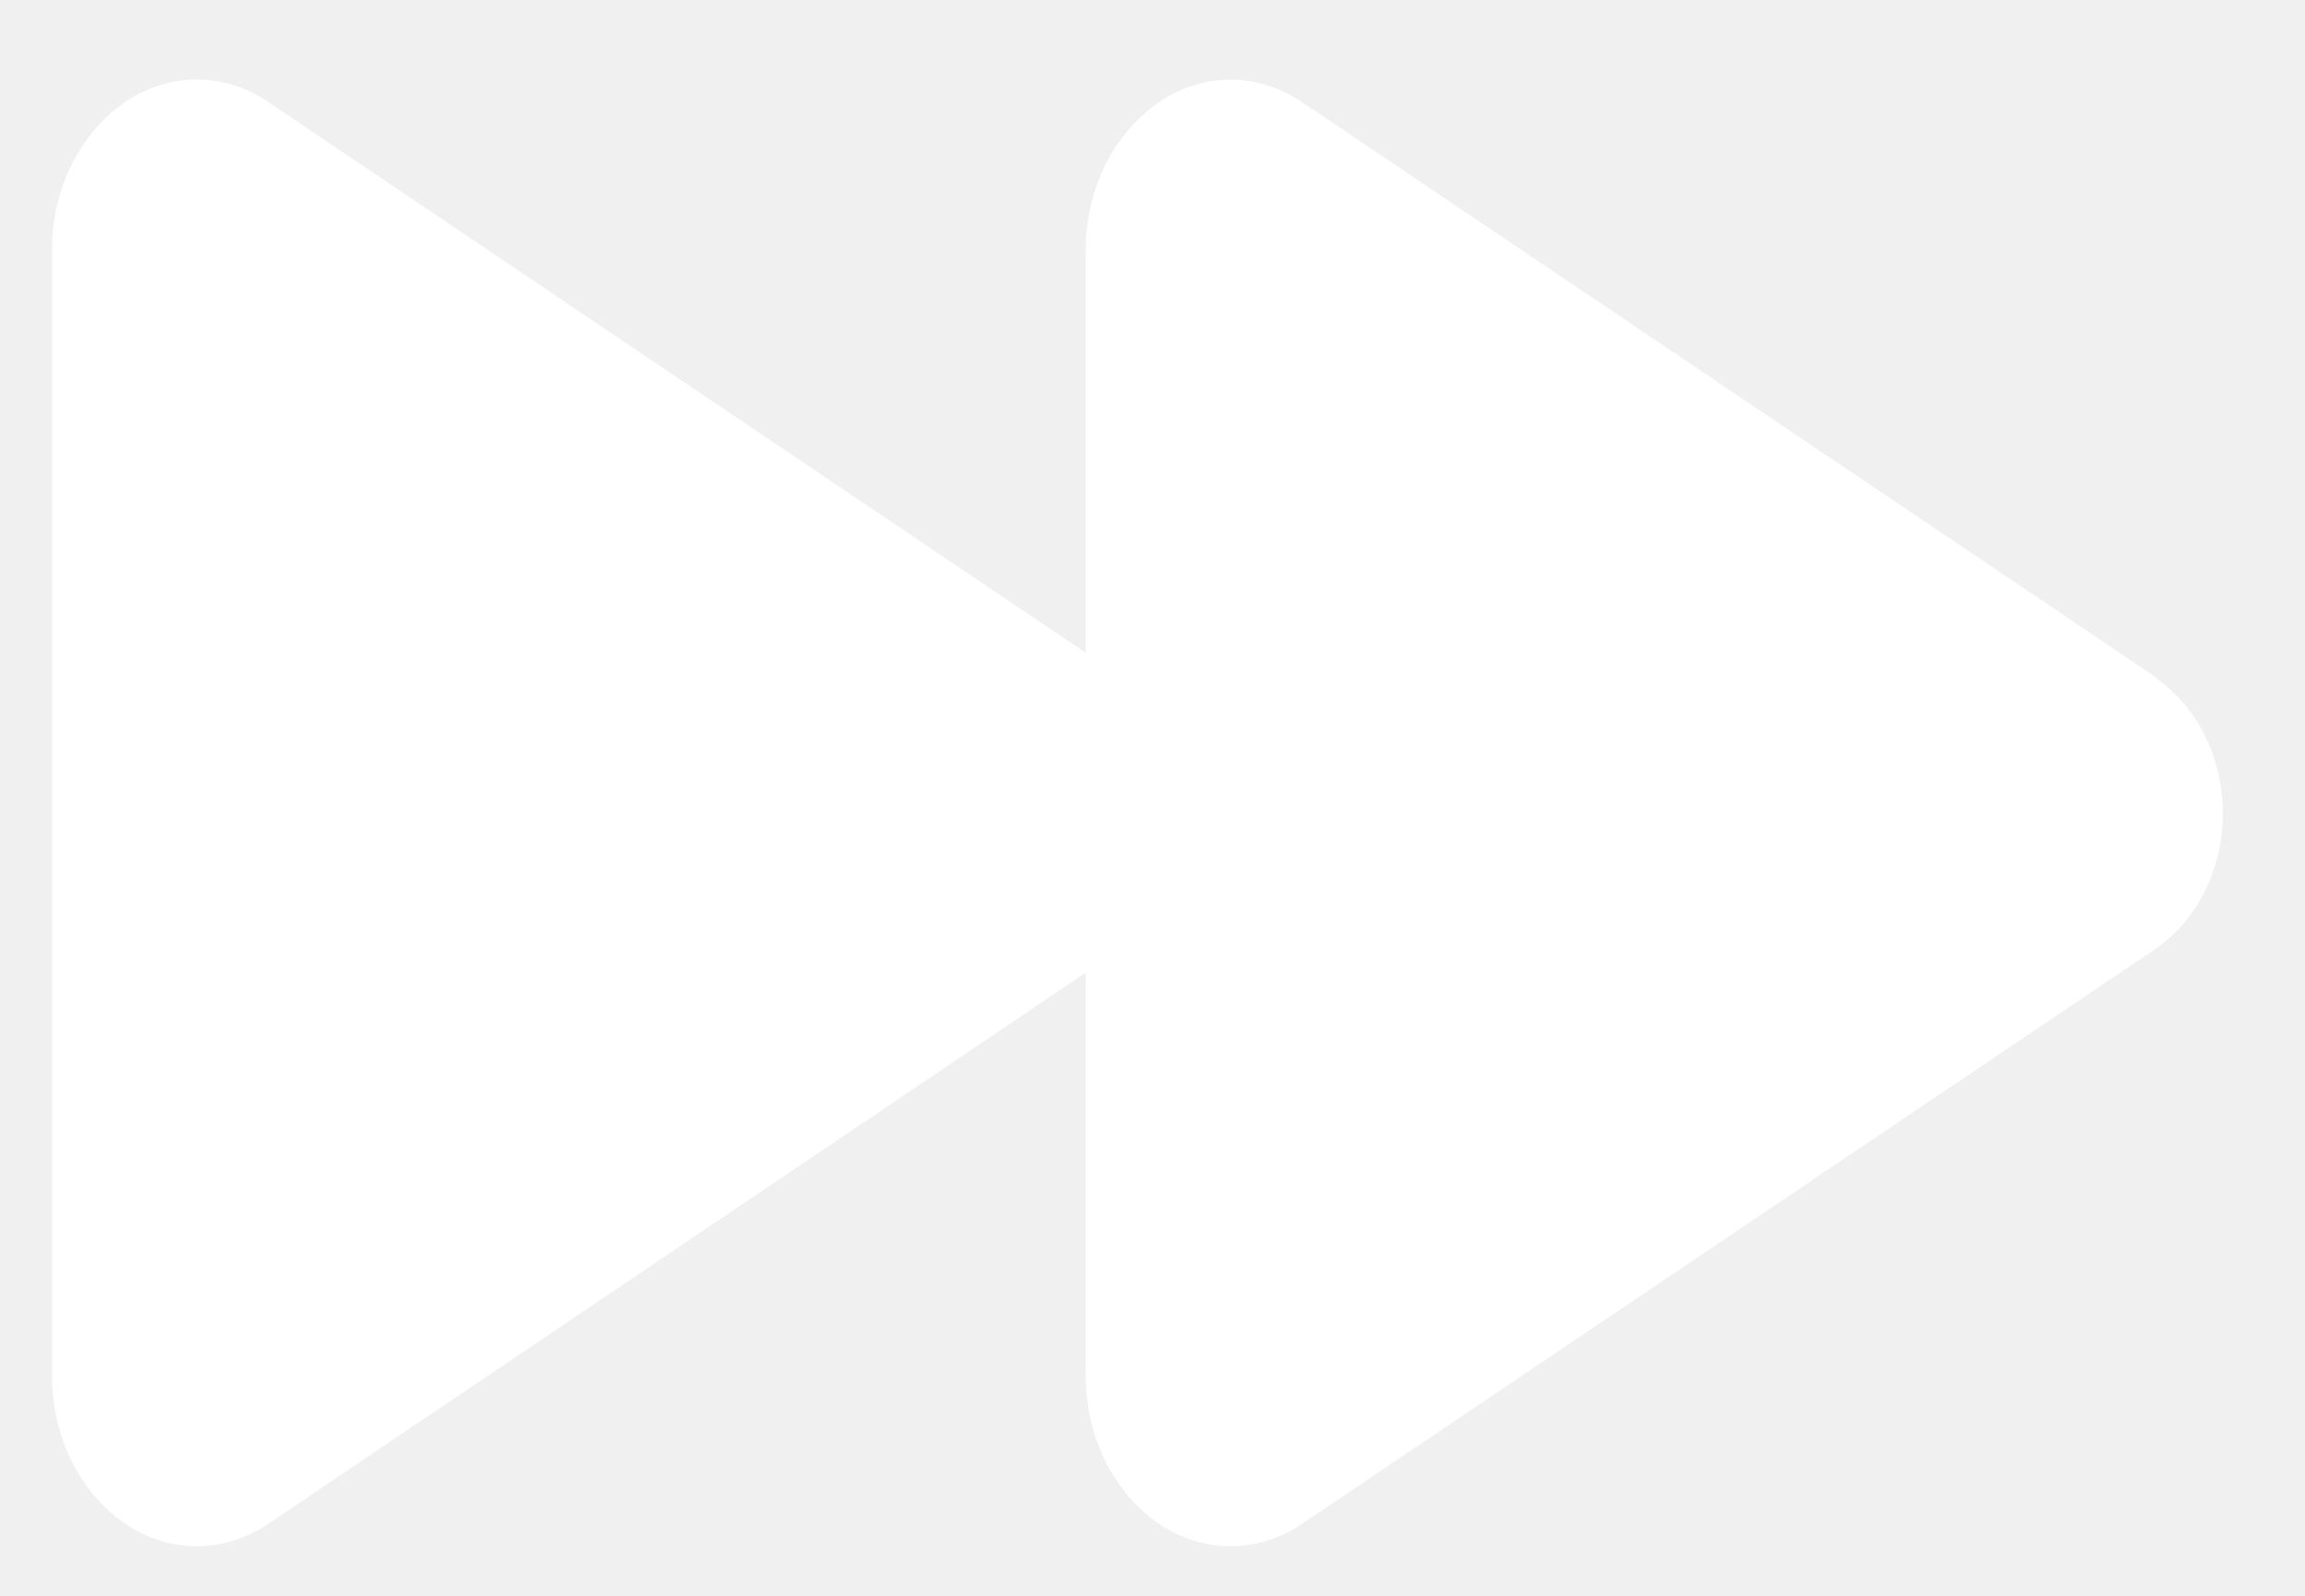
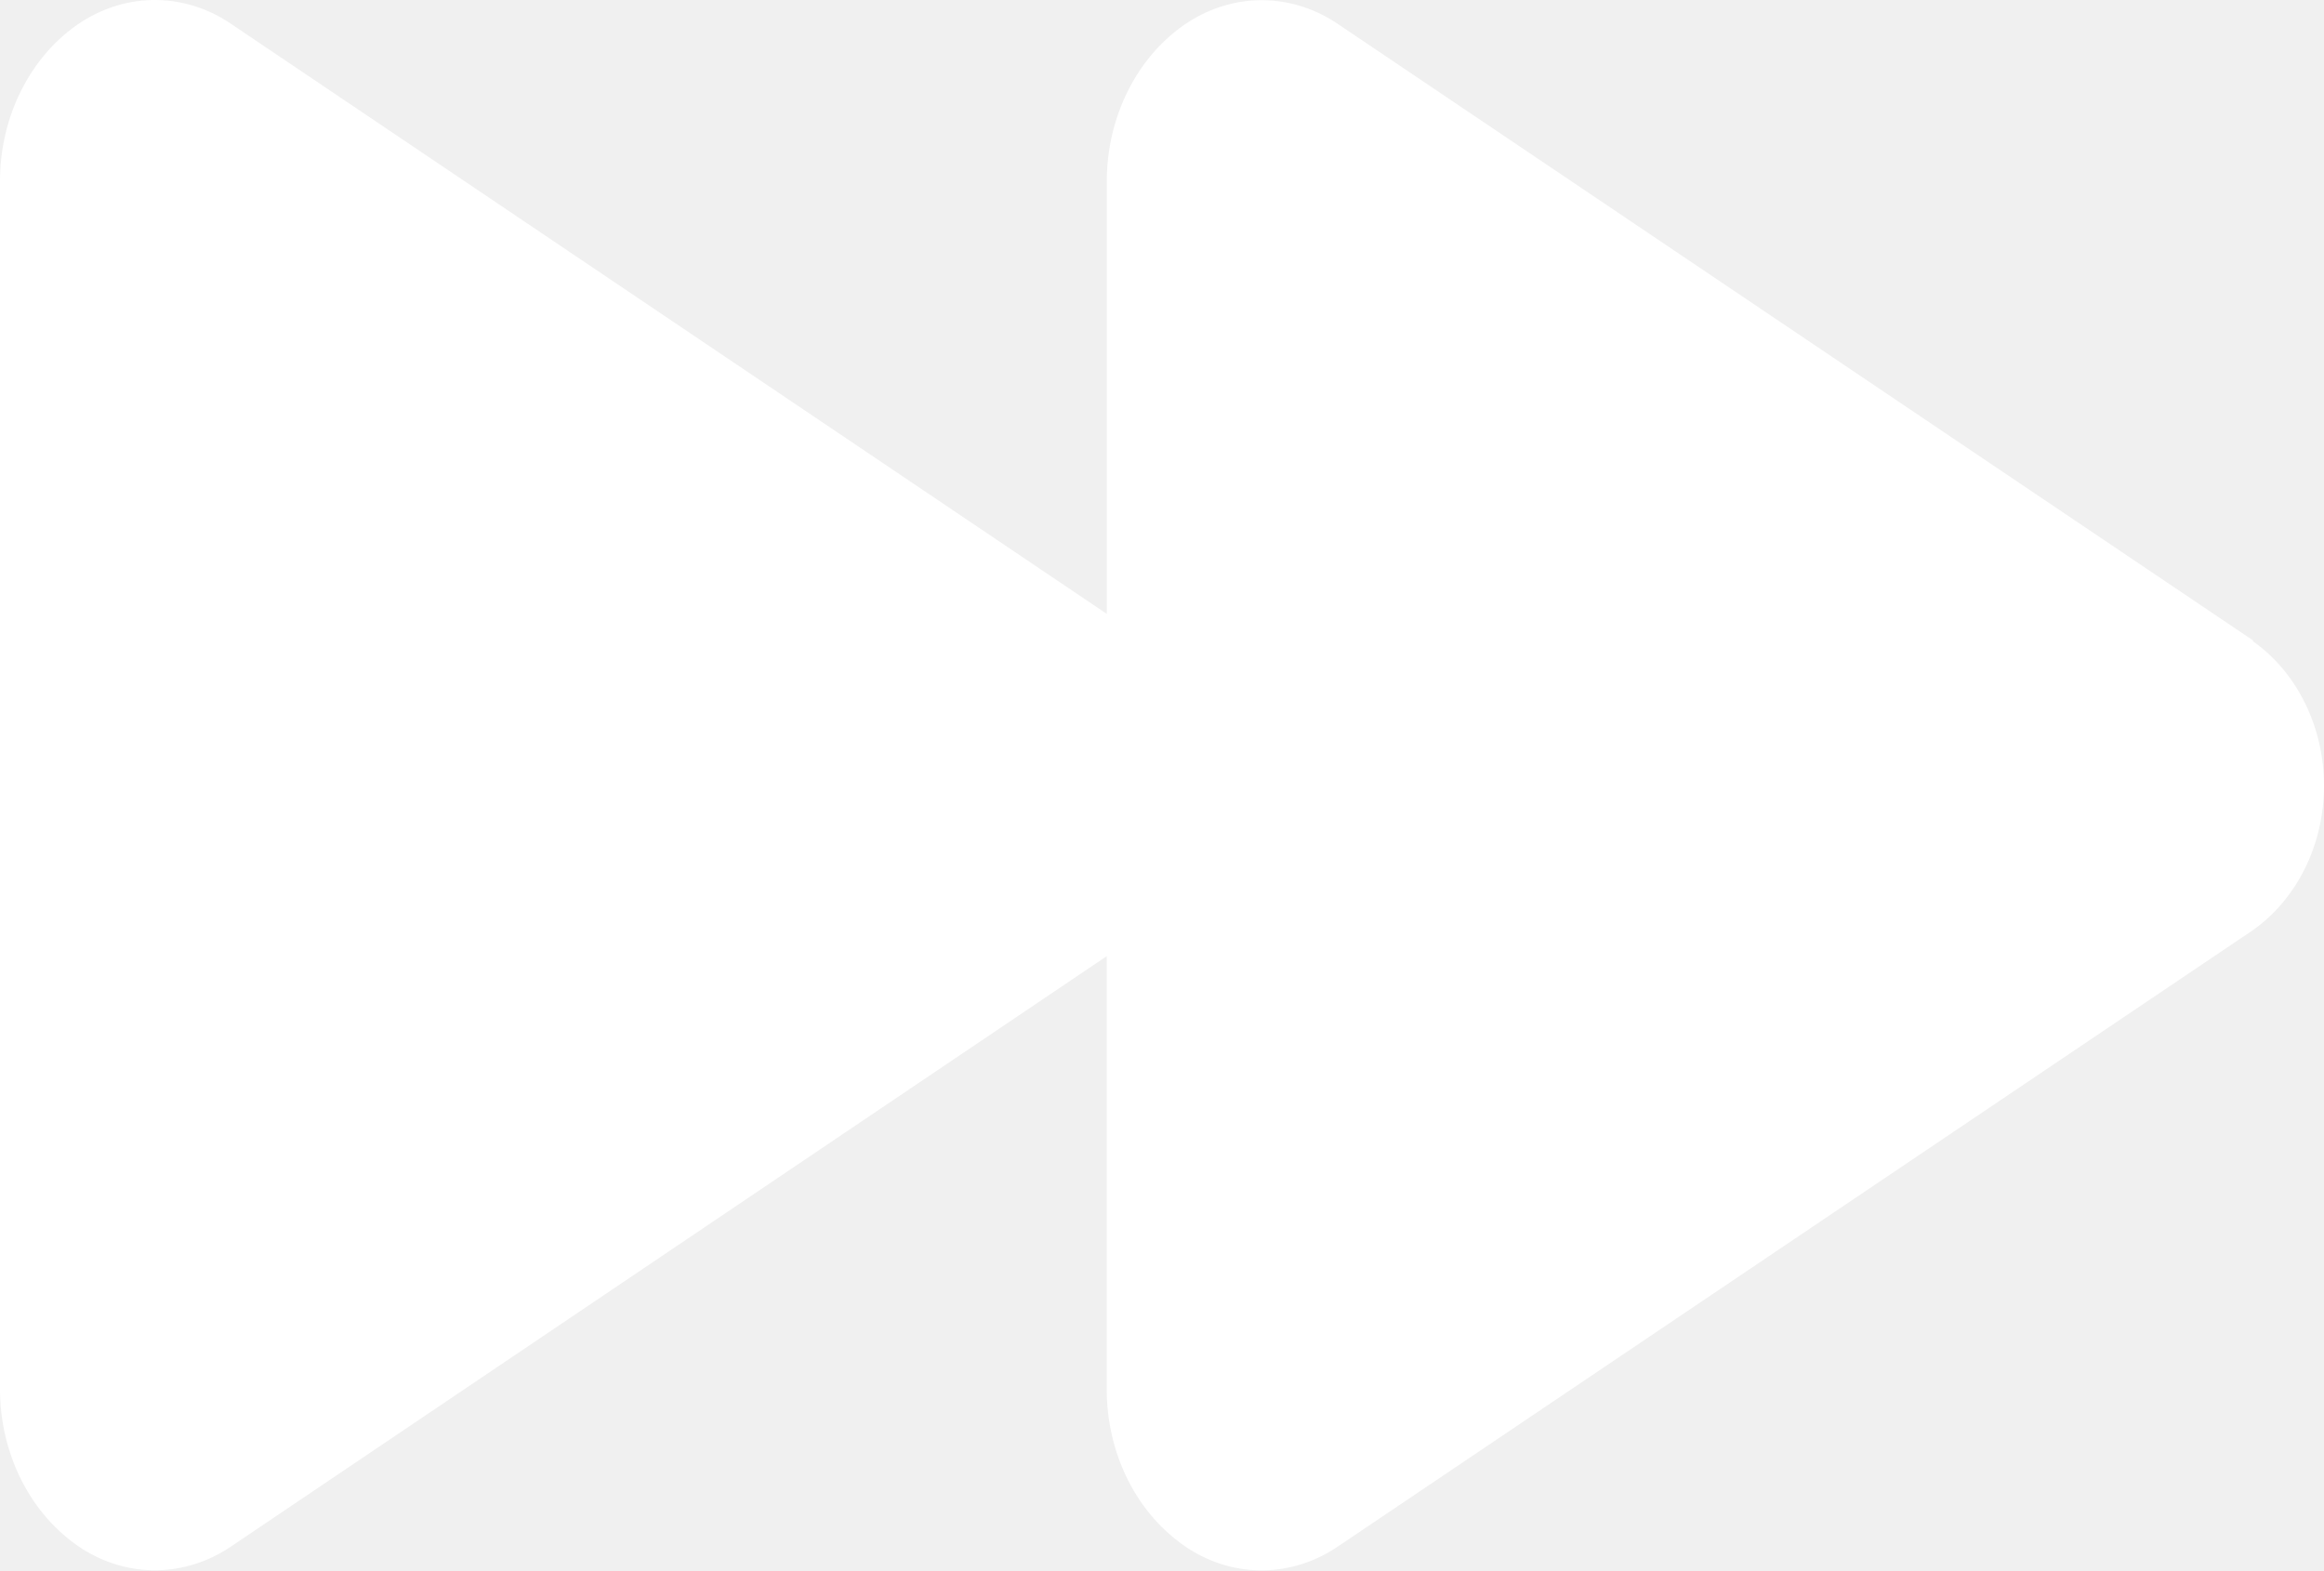
- <svg xmlns="http://www.w3.org/2000/svg" width="26" height="18" viewBox="0 0 26 18" fill="none">
-   <path d="M24.325 7.644L14.69 1.154C14.451 0.991 14.178 0.903 13.899 0.899C13.62 0.895 13.345 0.975 13.104 1.132C12.841 1.304 12.624 1.551 12.473 1.849C12.323 2.146 12.246 2.482 12.248 2.824V7.364L3.029 1.153C2.791 0.989 2.518 0.901 2.239 0.897C1.96 0.893 1.685 0.974 1.443 1.13C1.18 1.302 0.963 1.55 0.813 1.847C0.663 2.144 0.585 2.481 0.588 2.823V15.515C0.585 15.857 0.663 16.194 0.813 16.491C0.963 16.788 1.18 17.036 1.443 17.208C1.685 17.364 1.96 17.445 2.239 17.441C2.518 17.437 2.791 17.349 3.029 17.186L12.248 10.971V15.513C12.245 15.855 12.323 16.192 12.473 16.49C12.623 16.788 12.841 17.036 13.104 17.208C13.345 17.364 13.62 17.445 13.899 17.441C14.178 17.437 14.451 17.349 14.69 17.186L24.325 10.696C24.554 10.534 24.743 10.31 24.874 10.044C25.005 9.778 25.073 9.478 25.073 9.174C25.073 8.87 25.005 8.57 24.874 8.304C24.743 8.038 24.554 7.814 24.325 7.652V7.644Z" fill="white" />
+ <svg xmlns="http://www.w3.org/2000/svg" width="24.485" height="16.544" viewBox="0 0 24.485 16.544" fill="none" version="1.1" id="svg5261">
+   <defs id="defs5265" />
+   <path d="m 23.737,6.747 -9.635,-6.49 c -0.238,-0.163 -0.511,-0.251 -0.79,-0.255 -0.279,-0.004 -0.554,0.077 -0.796,0.233 -0.263,0.172 -0.48,0.419 -0.63,0.717 -0.15,0.297 -0.228,0.634 -0.225,0.976 v 4.54 L 2.441,0.256 C 2.203,0.092 1.93,0.004 1.651,1.3801936e-4 1.372,-0.004 1.097,0.077 0.855,0.233 c -0.263,0.172 -0.48,0.419 -0.63,0.717 C 0.075,1.247 -0.003,1.584 7.9011949e-5,1.926 v 12.692 c -0.003,0.342 0.075,0.679 0.225,0.976 0.15,0.297 0.368,0.545 0.63,0.717 0.242,0.157 0.517,0.237 0.796,0.233 0.279,-0.004 0.552,-0.092 0.79,-0.255 l 9.219,-6.215 v 4.542 c -0.003,0.343 0.074,0.68 0.224,0.978 0.15,0.298 0.368,0.545 0.631,0.718 0.242,0.157 0.517,0.237 0.796,0.233 0.279,-0.004 0.552,-0.092 0.79,-0.255 l 9.635,-6.49 c 0.229,-0.162 0.418,-0.386 0.549,-0.652 0.131,-0.266 0.2,-0.566 0.2,-0.87 0,-0.304 -0.069,-0.604 -0.2,-0.87 -0.131,-0.266 -0.32,-0.491 -0.549,-0.652 z" fill="#ffffff" id="path5259" />
</svg>
